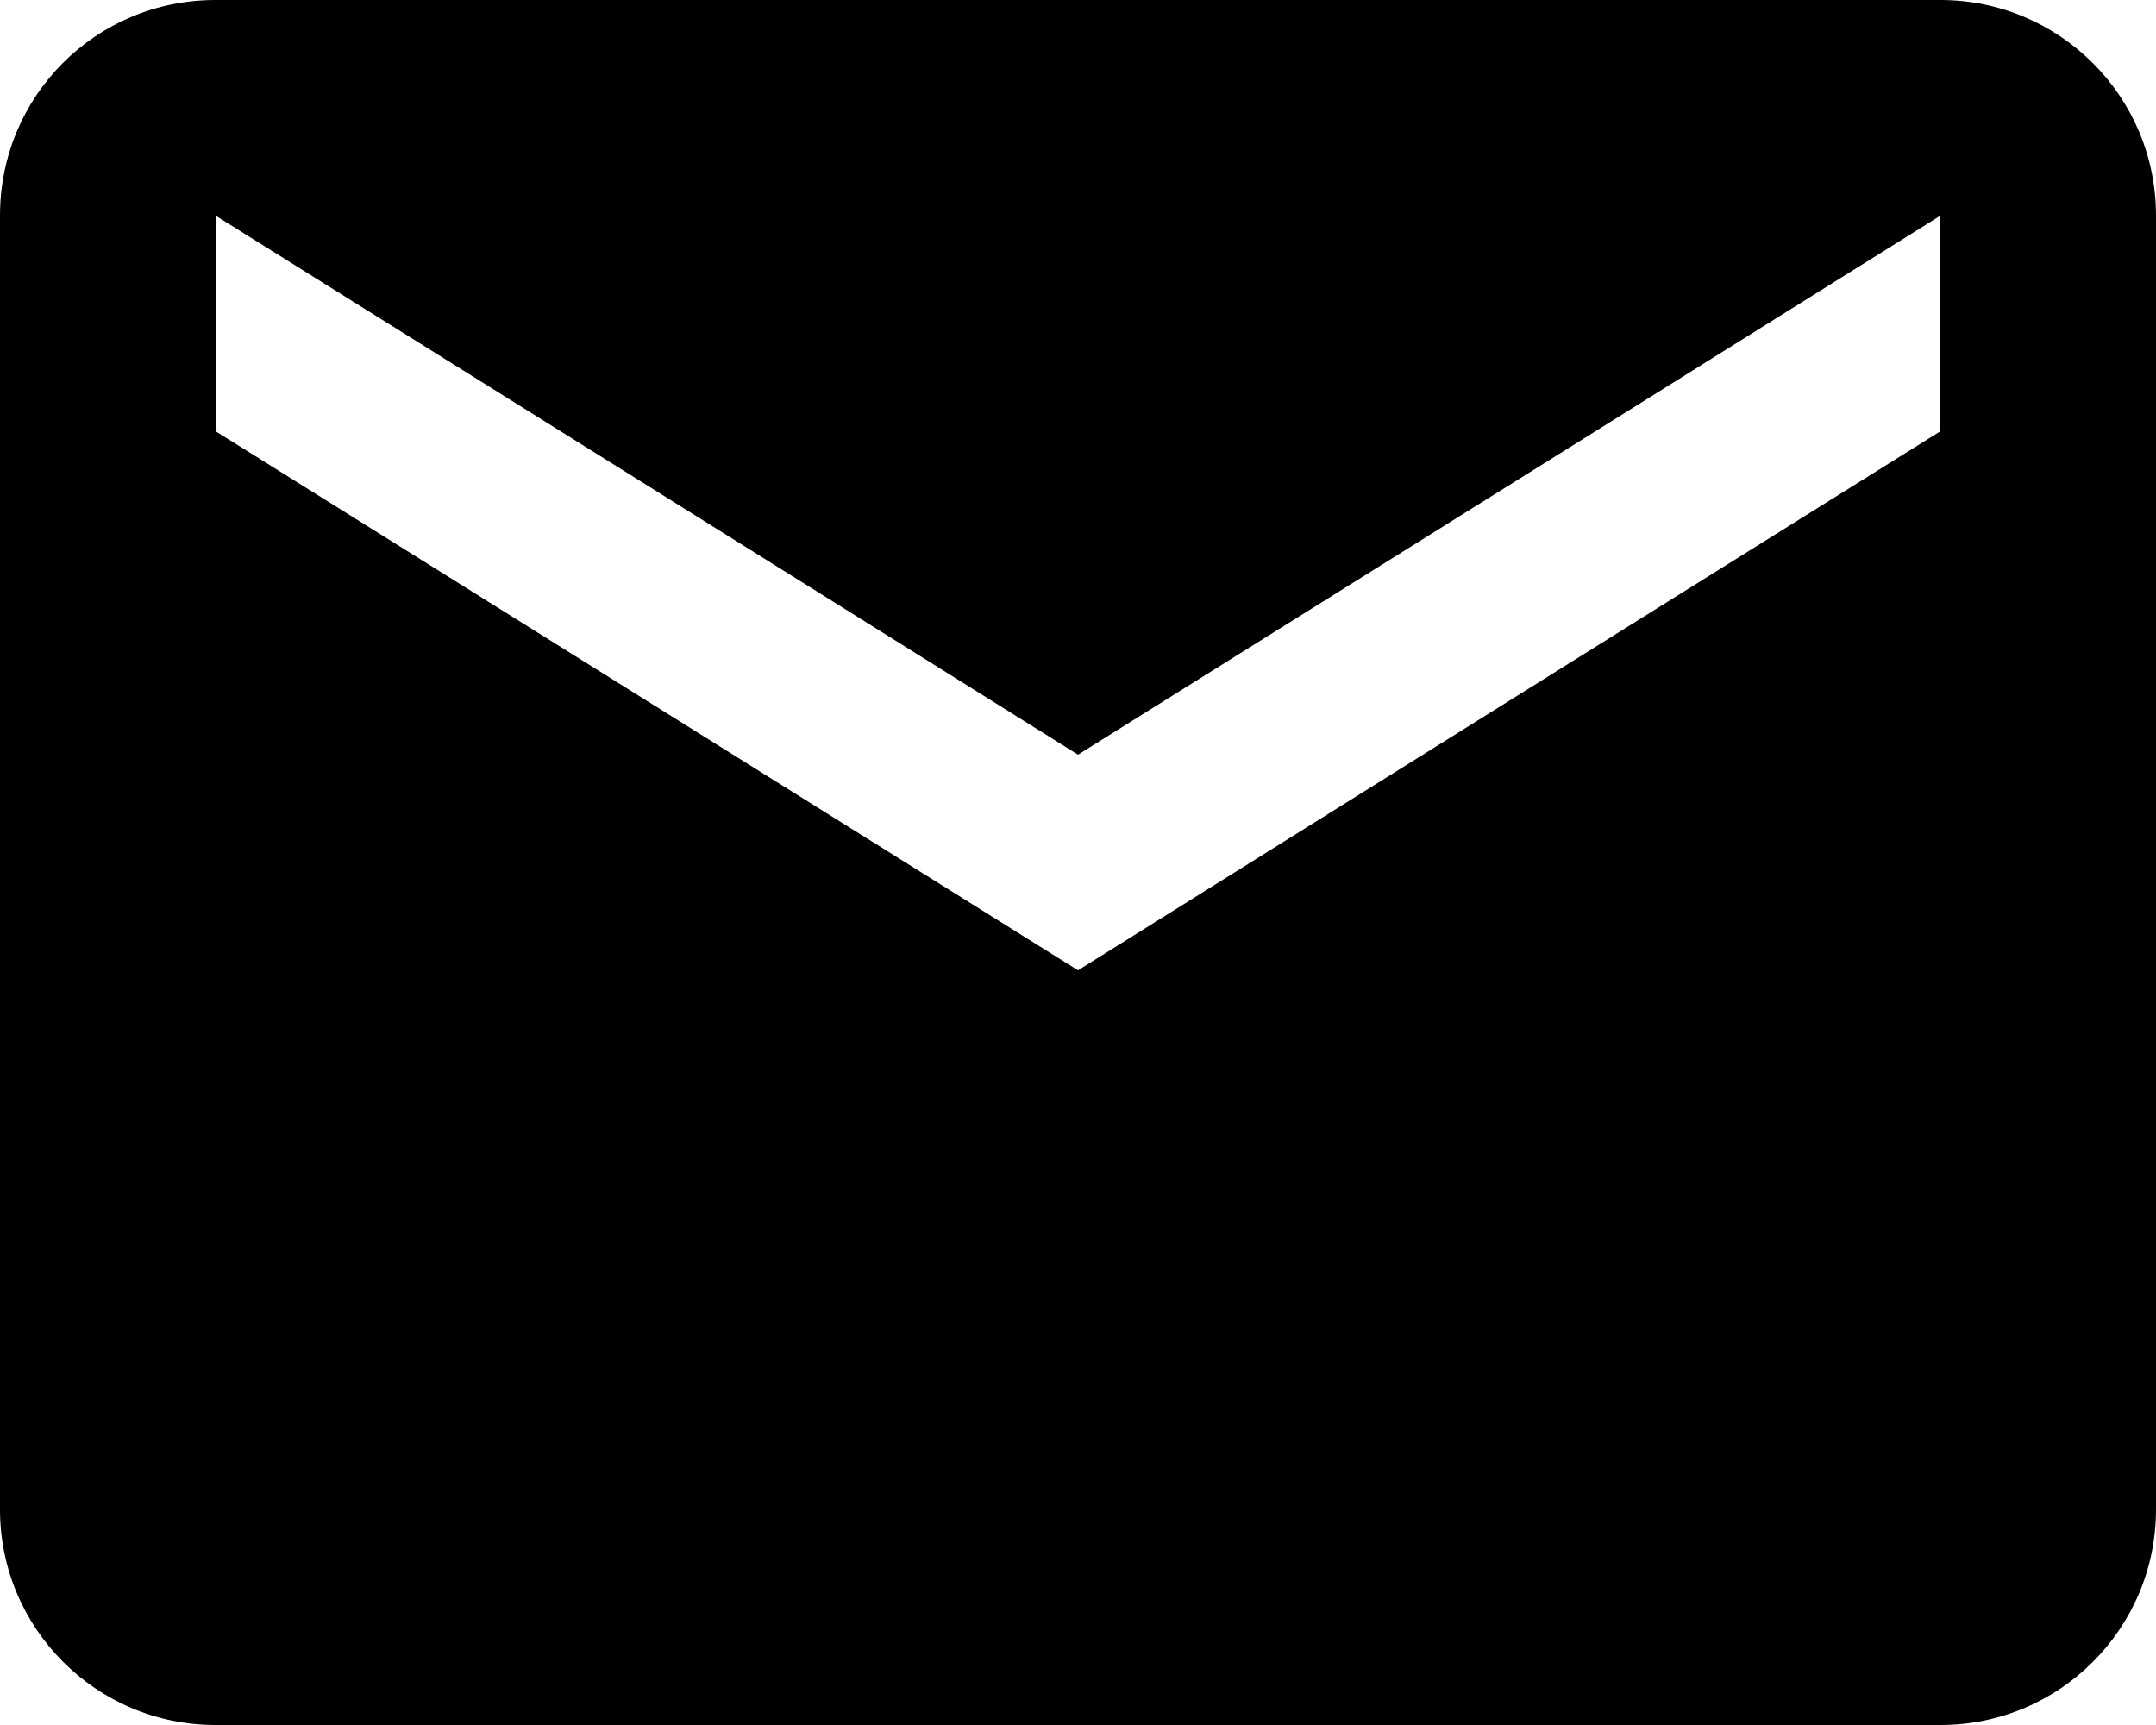
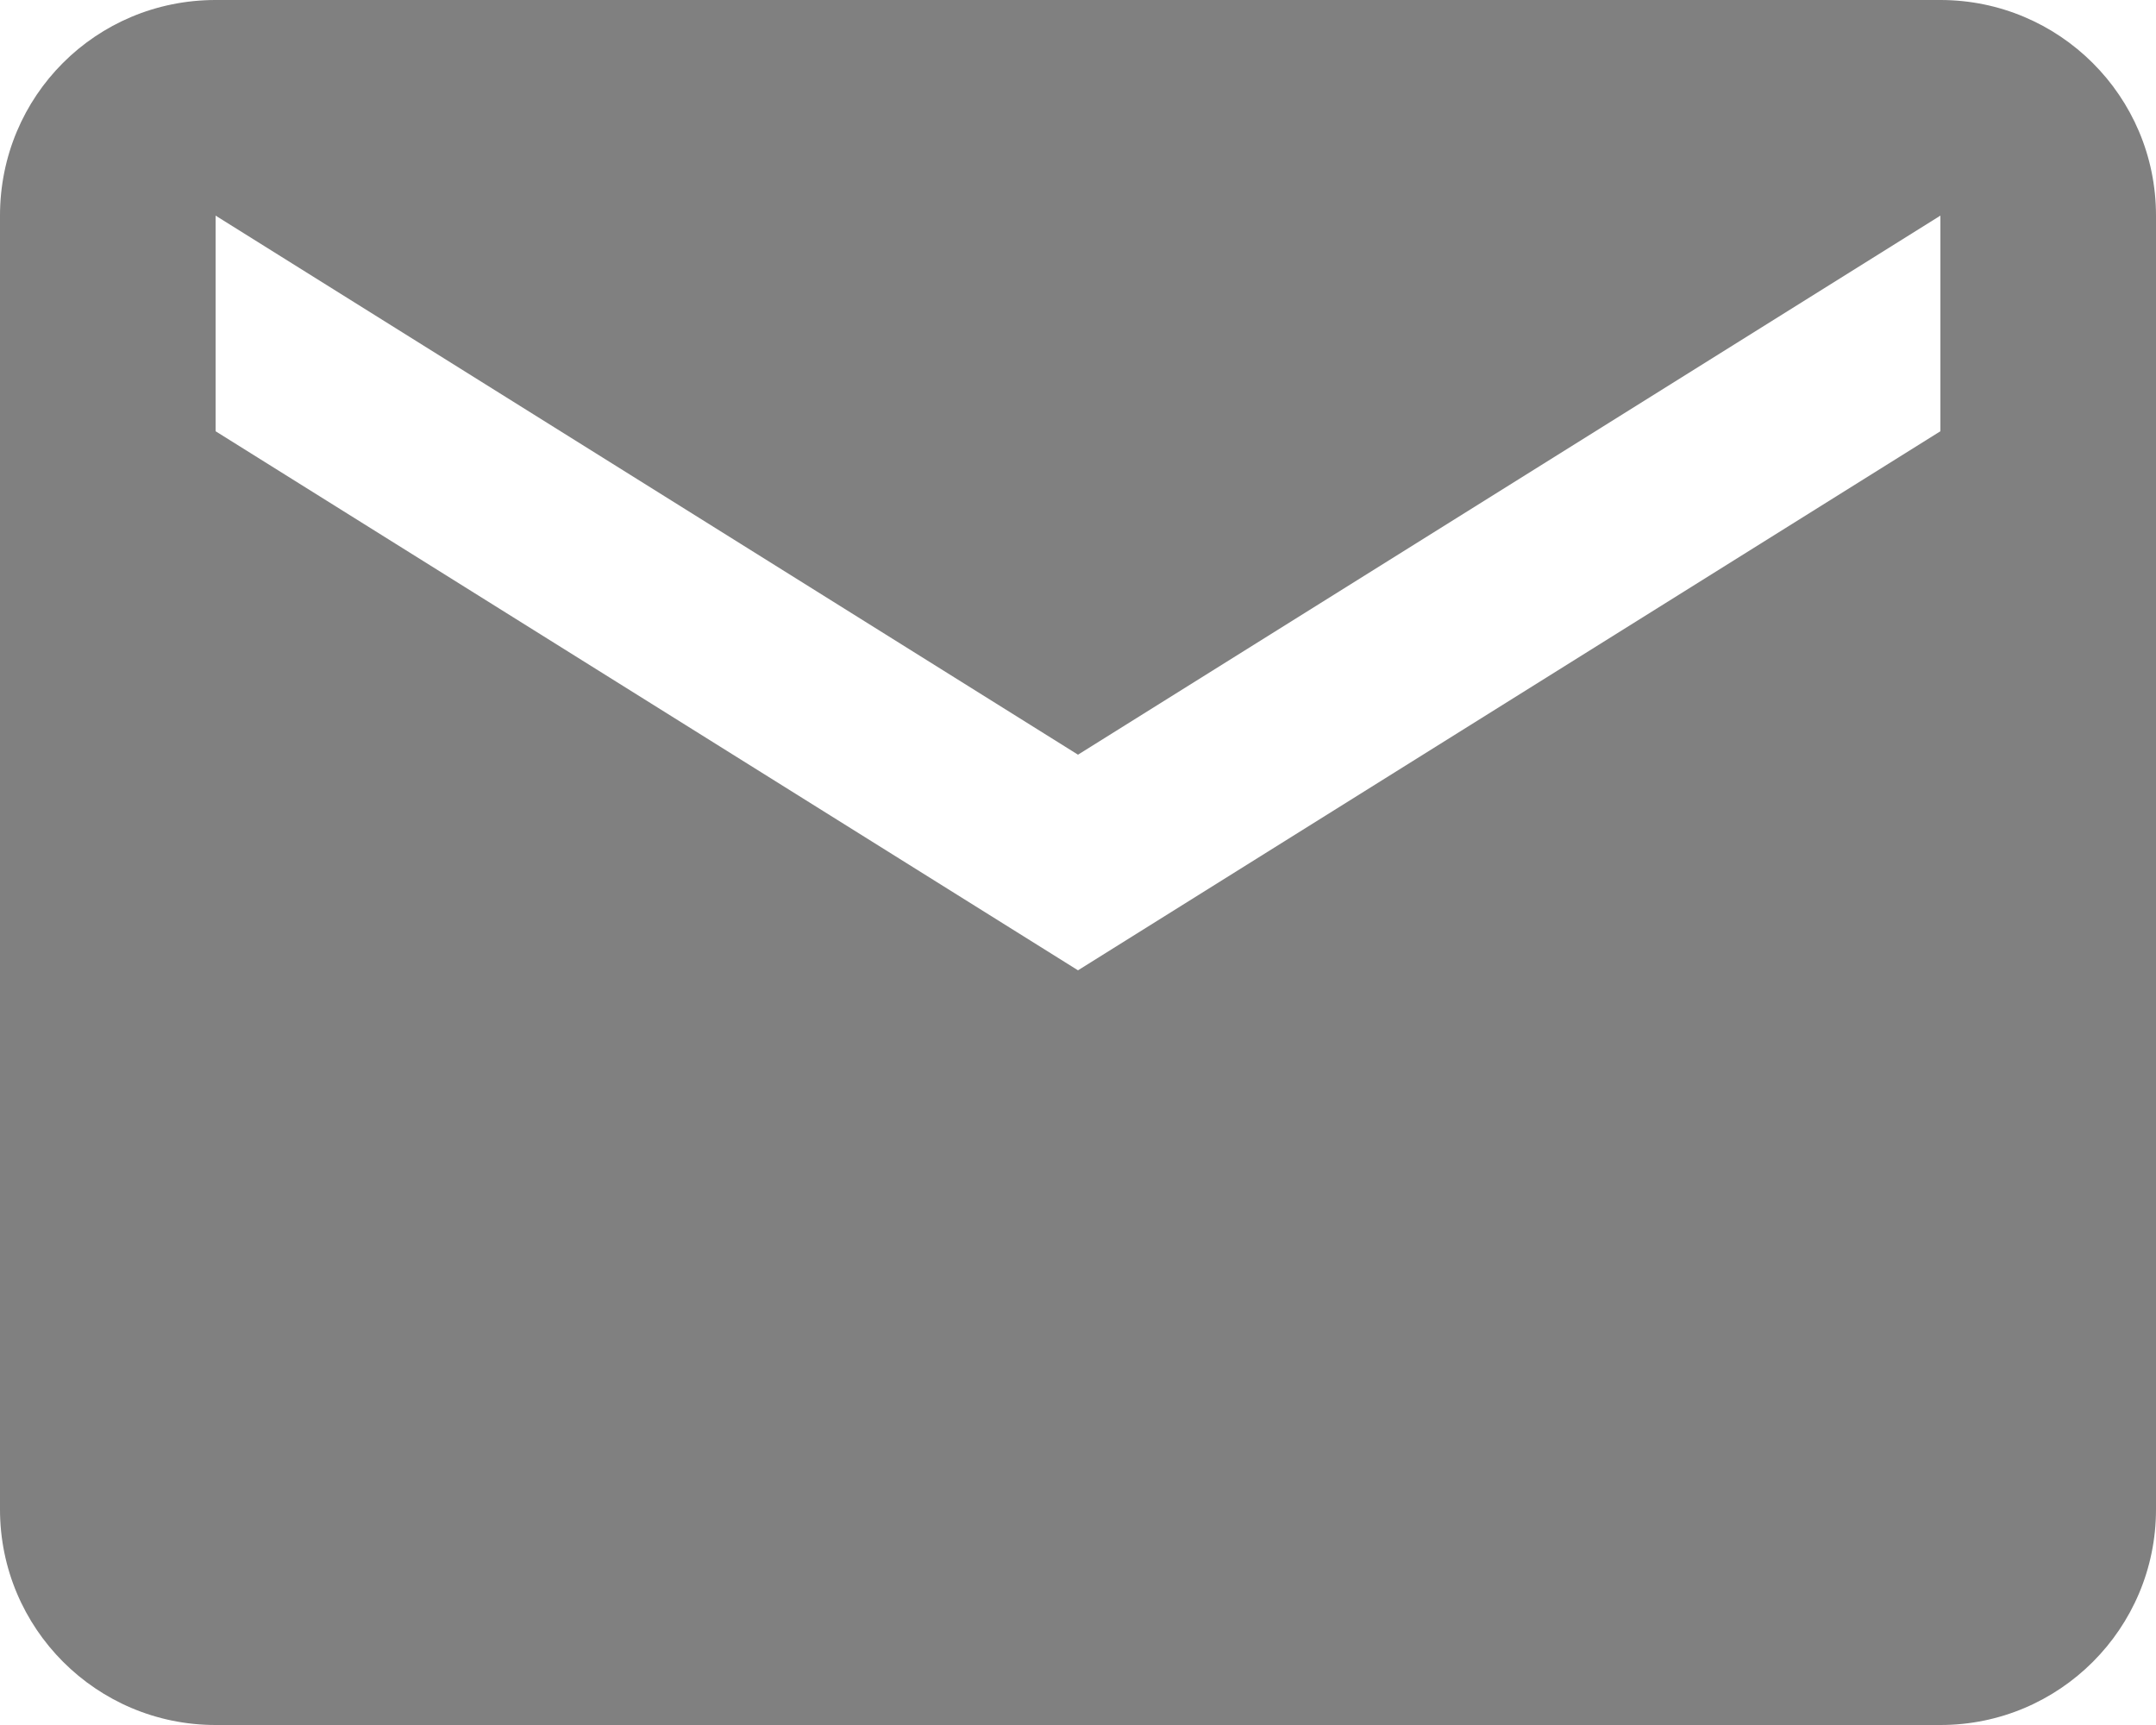
<svg xmlns="http://www.w3.org/2000/svg" width="20px" height="16px" viewBox="154 8 20 16" version="1.1">
  <g id="email-copy-2" stroke="none" stroke-width="1" fill="none" fill-rule="evenodd" transform="translate(154, 8)">
-     <path d="M18,4 L10,9 L2,4 L2,2 L10,7 L18,2 L18,4 Z M18,0 L2,0 C0.89,0 0,0.89 0,2 L0,14 C0,15.105 0.895,16 2,16 L18,16 C19.105,16 20,15.105 20,14 L20,2 C20,0.89 19.1,0 18,0 Z" id="Shape" fill="#000000" />
+     <path d="M18,4 L10,9 L2,4 L2,2 L10,7 L18,2 L18,4 Z M18,0 L2,0 C0.89,0 0,0.89 0,2 L0,14 C0,15.105 0.895,16 2,16 L18,16 C19.105,16 20,15.105 20,14 L20,2 C20,0.89 19.1,0 18,0 Z" id="Shape" fill="#808080" />
  </g>
</svg>
